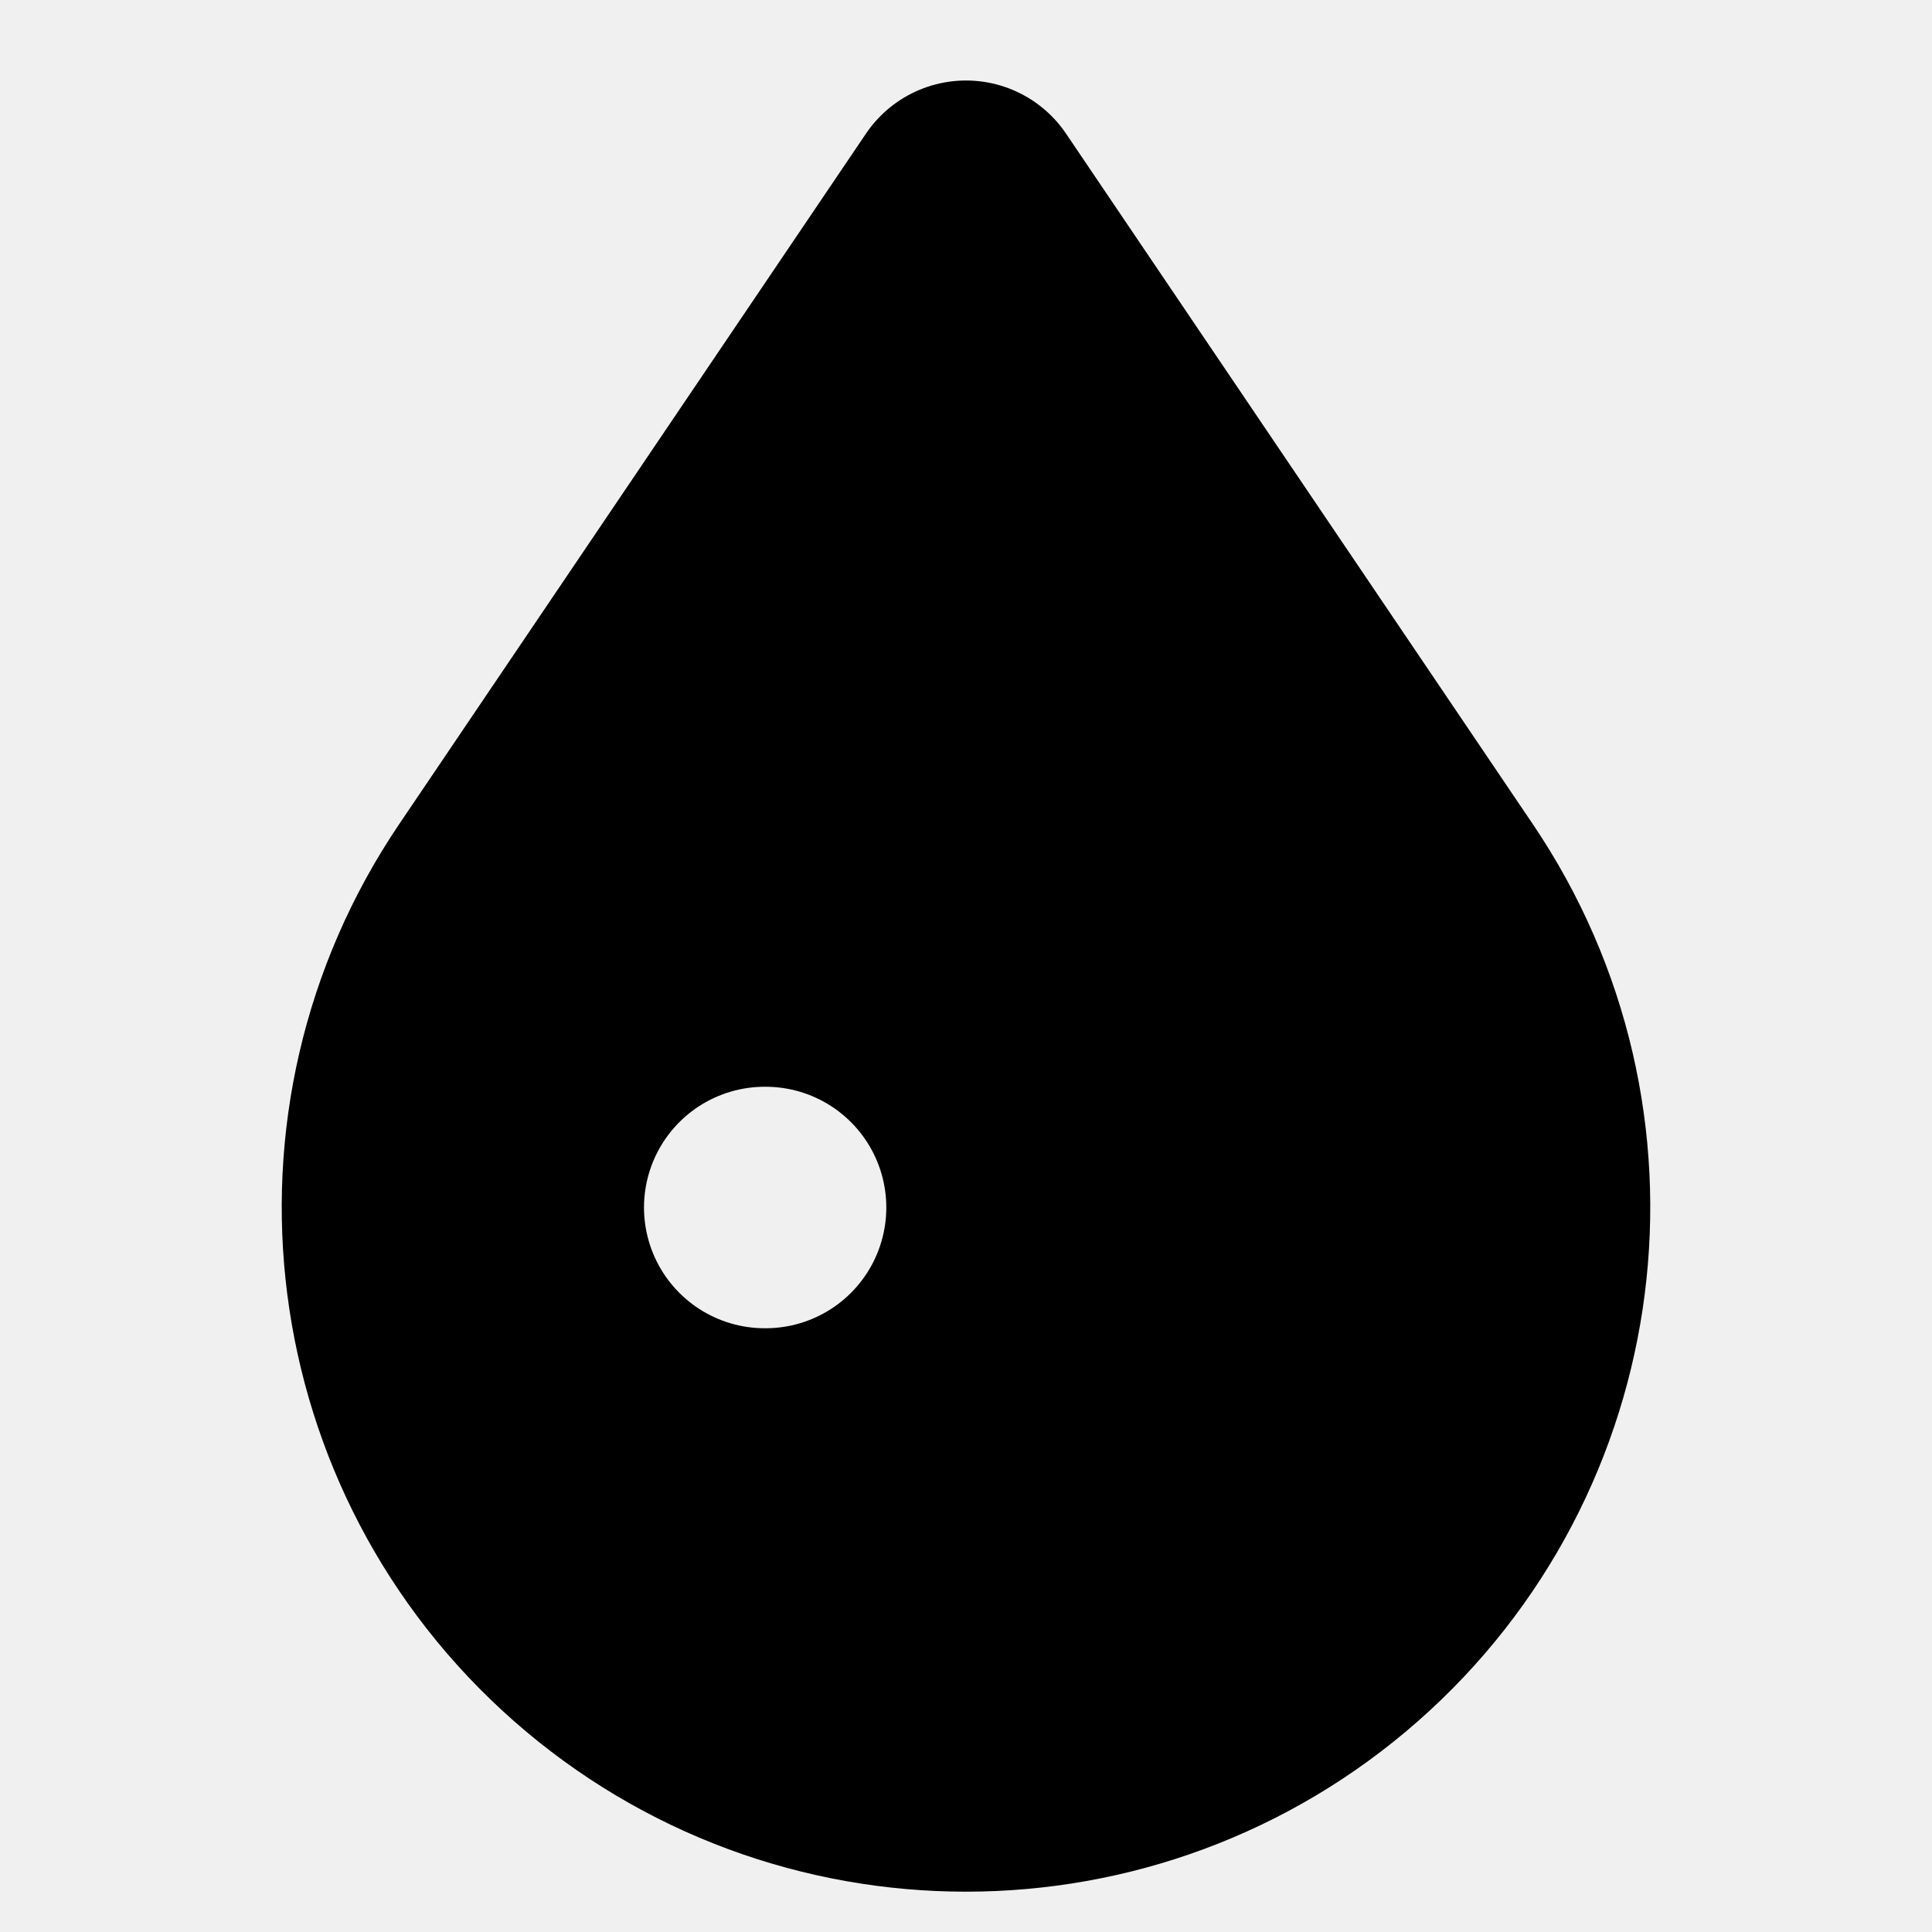
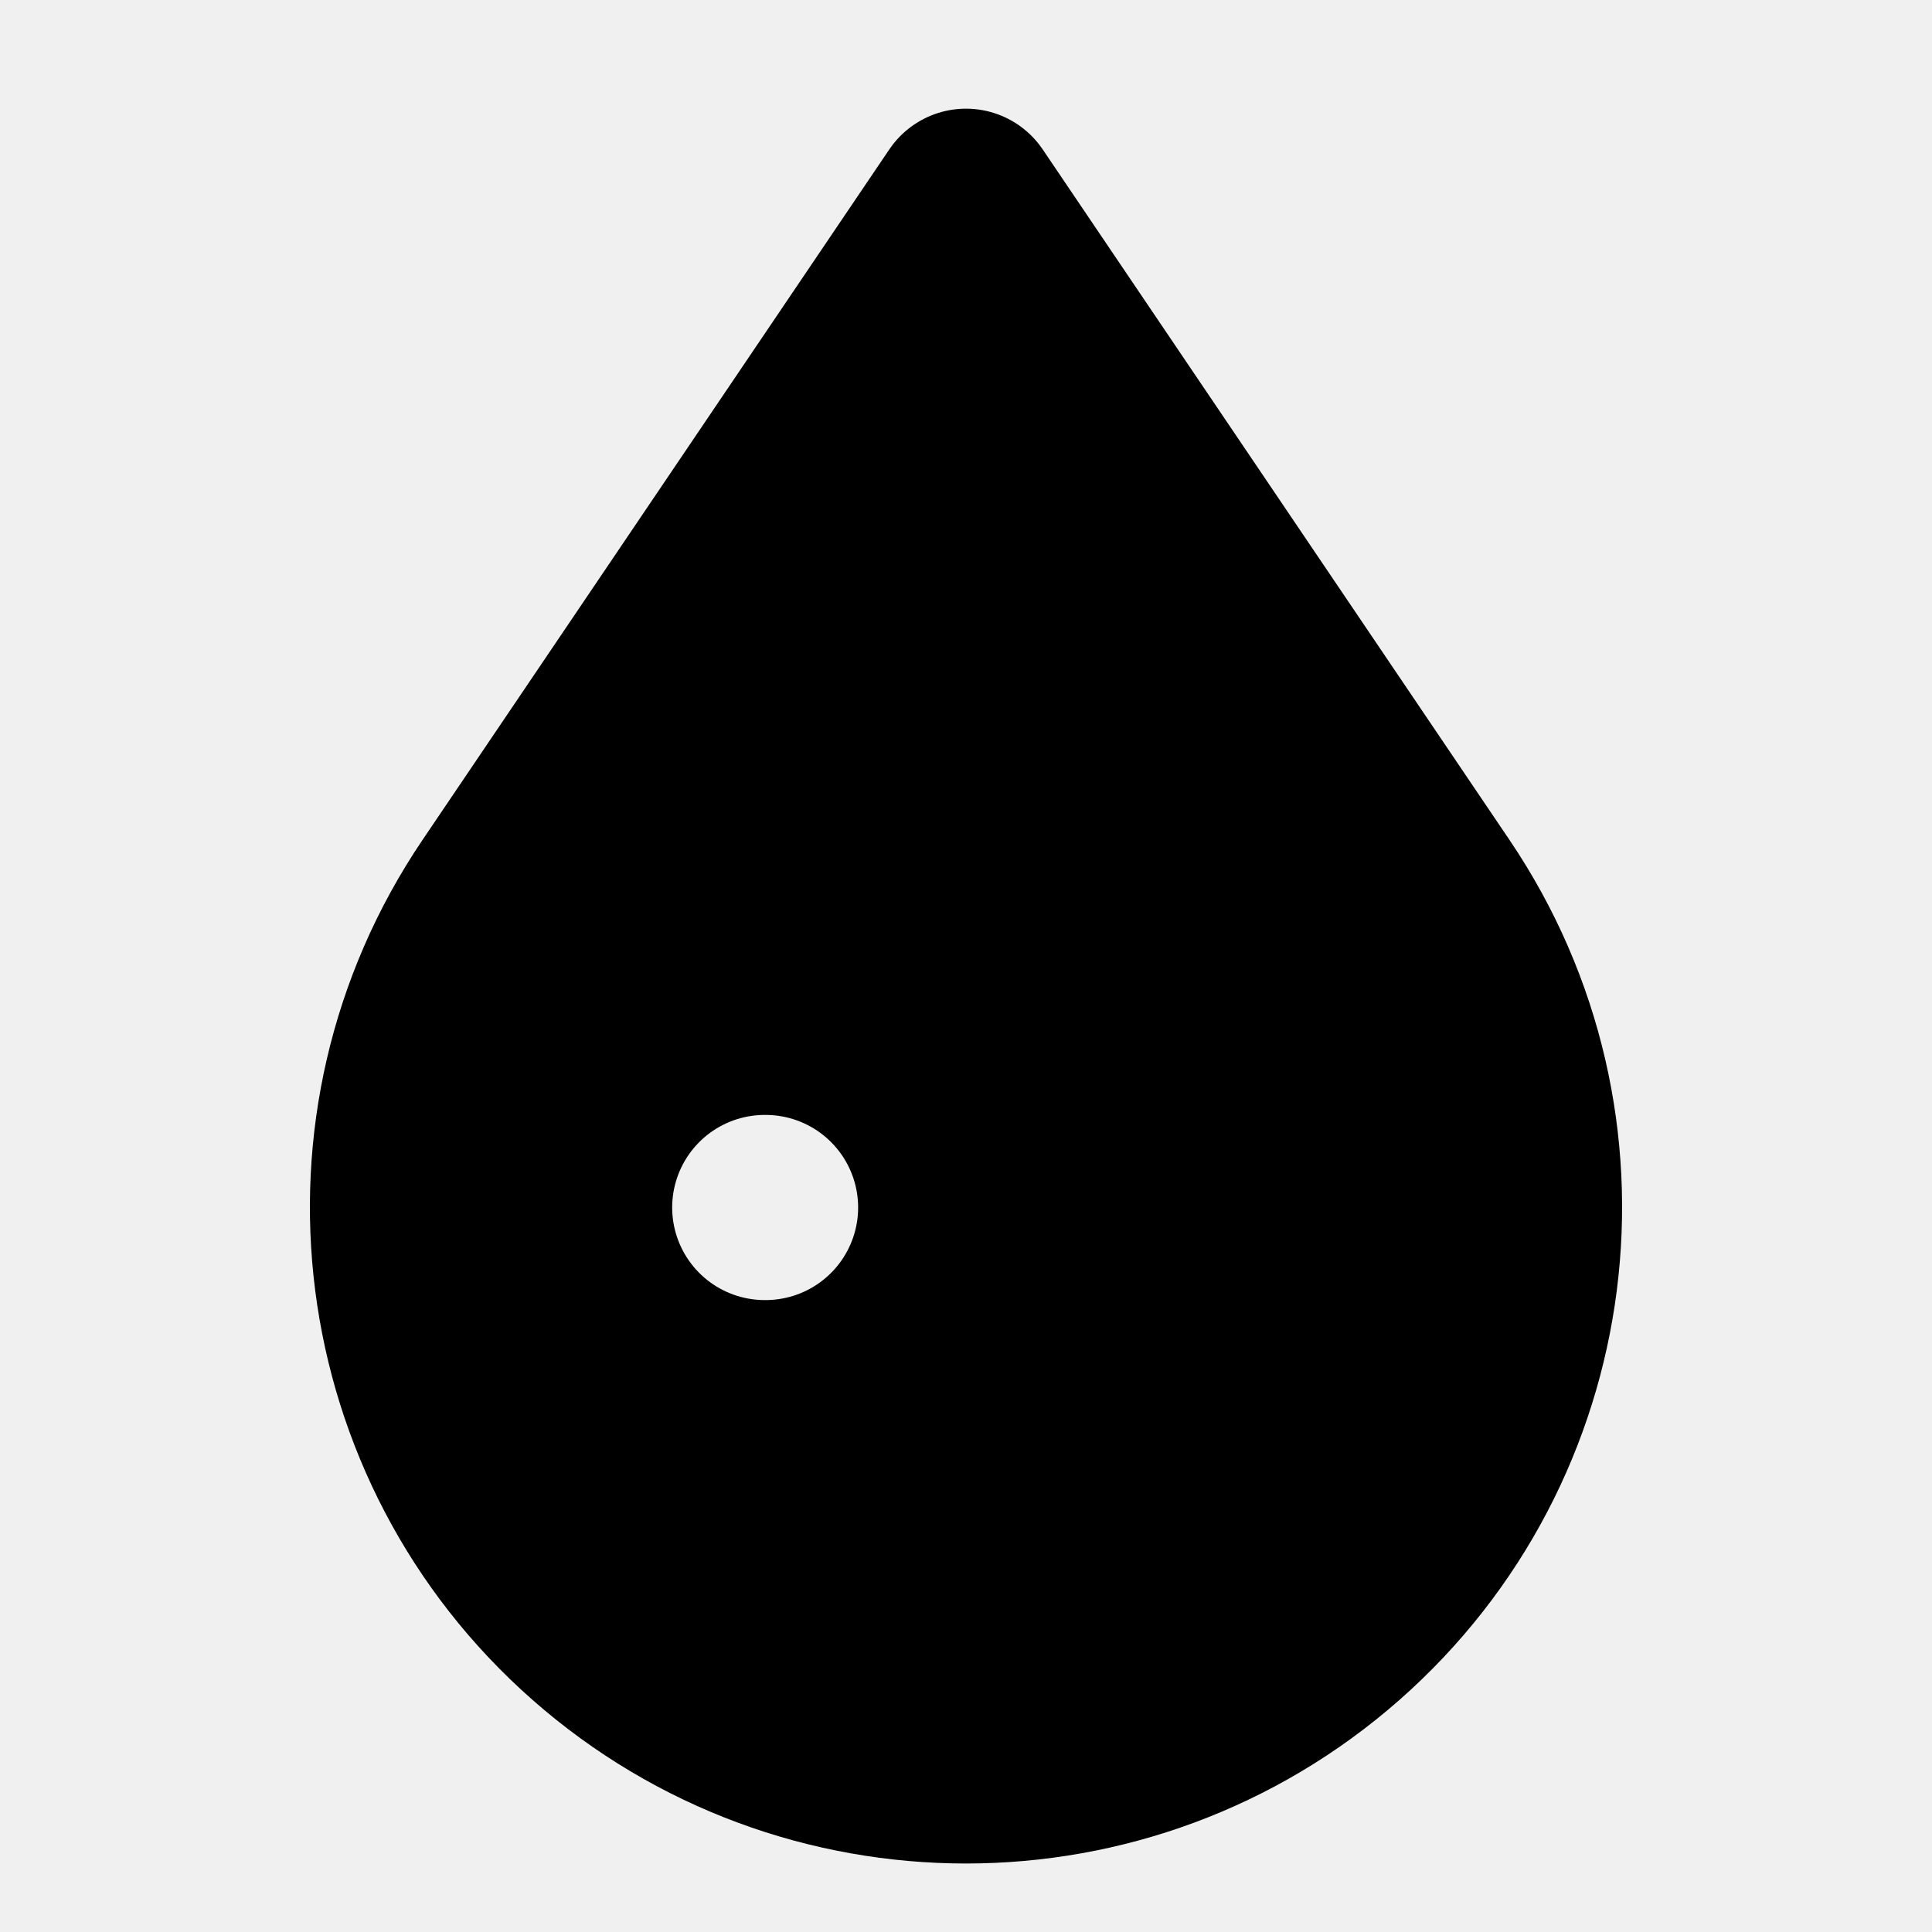
- <svg xmlns="http://www.w3.org/2000/svg" width="24" height="24" viewBox="0 0 24 24" fill="none" stroke="currentColor" stroke-width="3" stroke-linecap="round" stroke-linejoin="round">
-   <mask id="is-droplet-60afr8" maskUnits="userSpaceOnUse" x="-4" y="-4" width="32" height="32">
+ <svg xmlns="http://www.w3.org/2000/svg" width="24" height="24" viewBox="0 0 24 24" fill="none" stroke="currentColor" stroke-width="2.3" stroke-linecap="round" stroke-linejoin="round">
+   <mask id="is-droplet-7xcqzo" maskUnits="userSpaceOnUse" x="-4" y="-4" width="32" height="32">
    <rect x="-4" y="-4" width="32" height="32" fill="#fff" stroke="none" />
    <g stroke="#000">
      <path d="M9.5 15h.01" />
    </g>
  </mask>
-   <g mask="url(#is-droplet-60afr8)">
+   <g mask="url(#is-droplet-7xcqzo)">
    <g fill="currentColor">
      <path d="M12 2.5L17.8 11.08A7 7 0 1 1 6.2 11.08Z" />
    </g>
  </g>
</svg>
